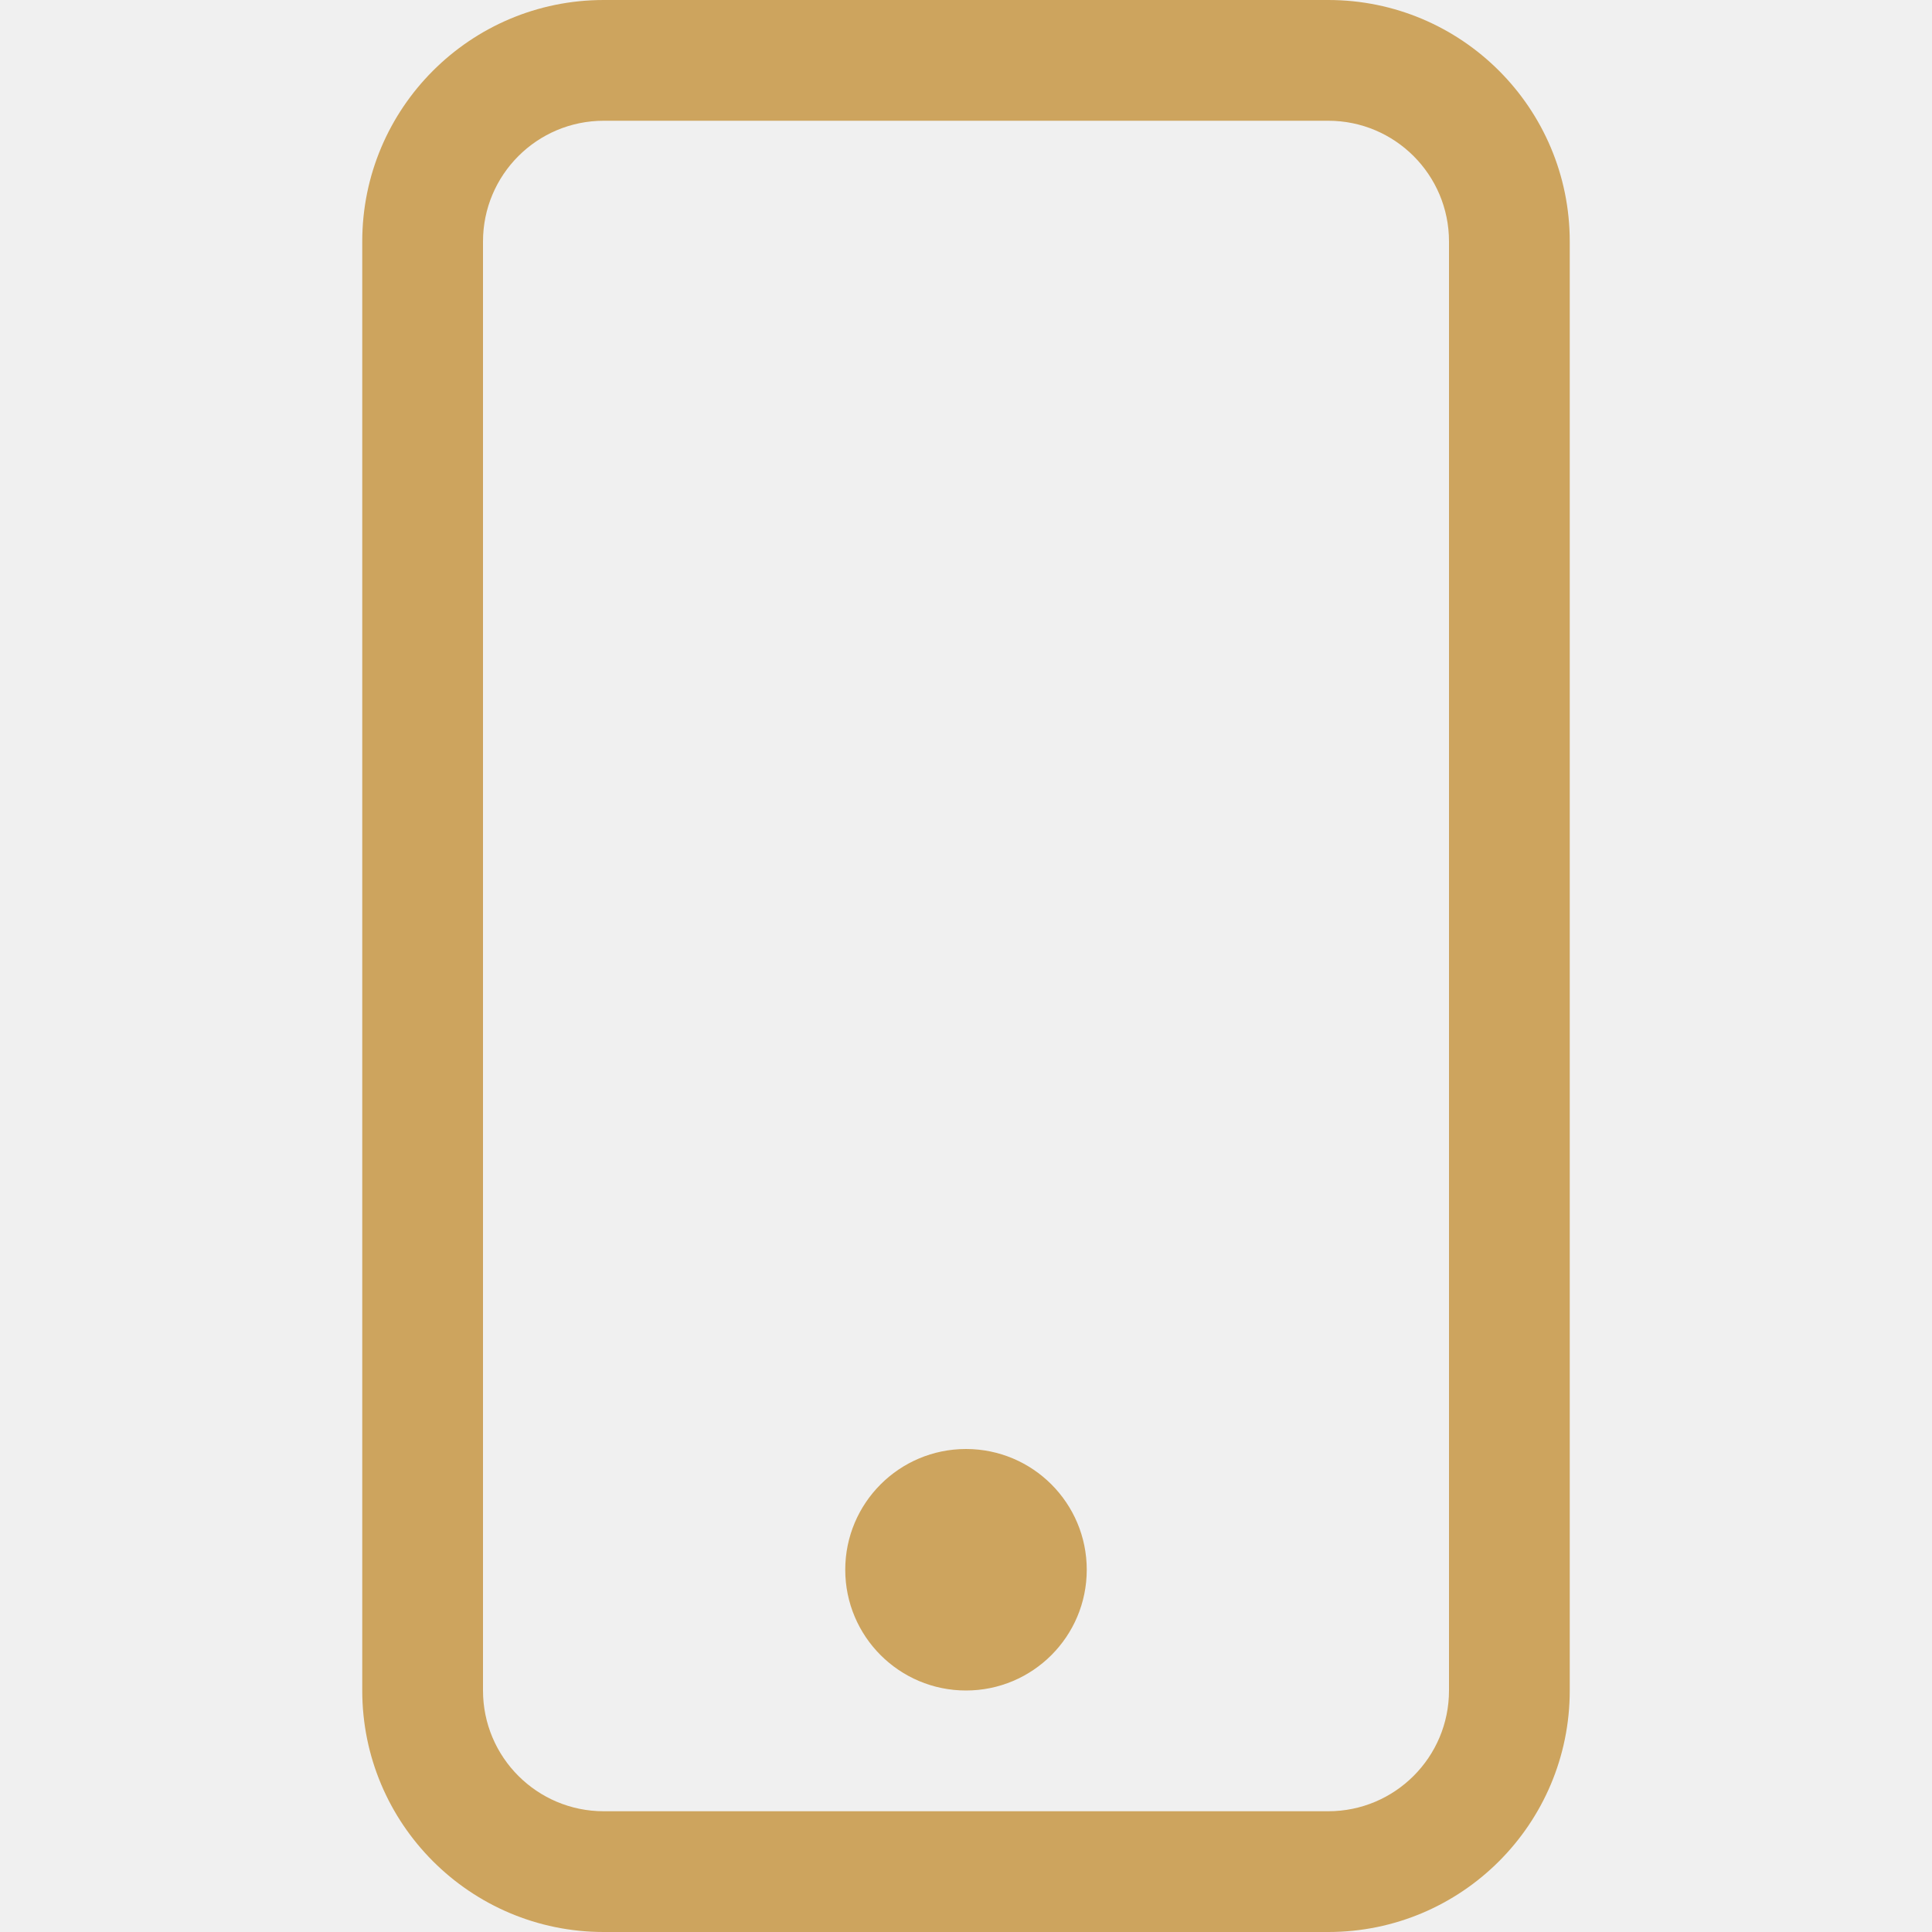
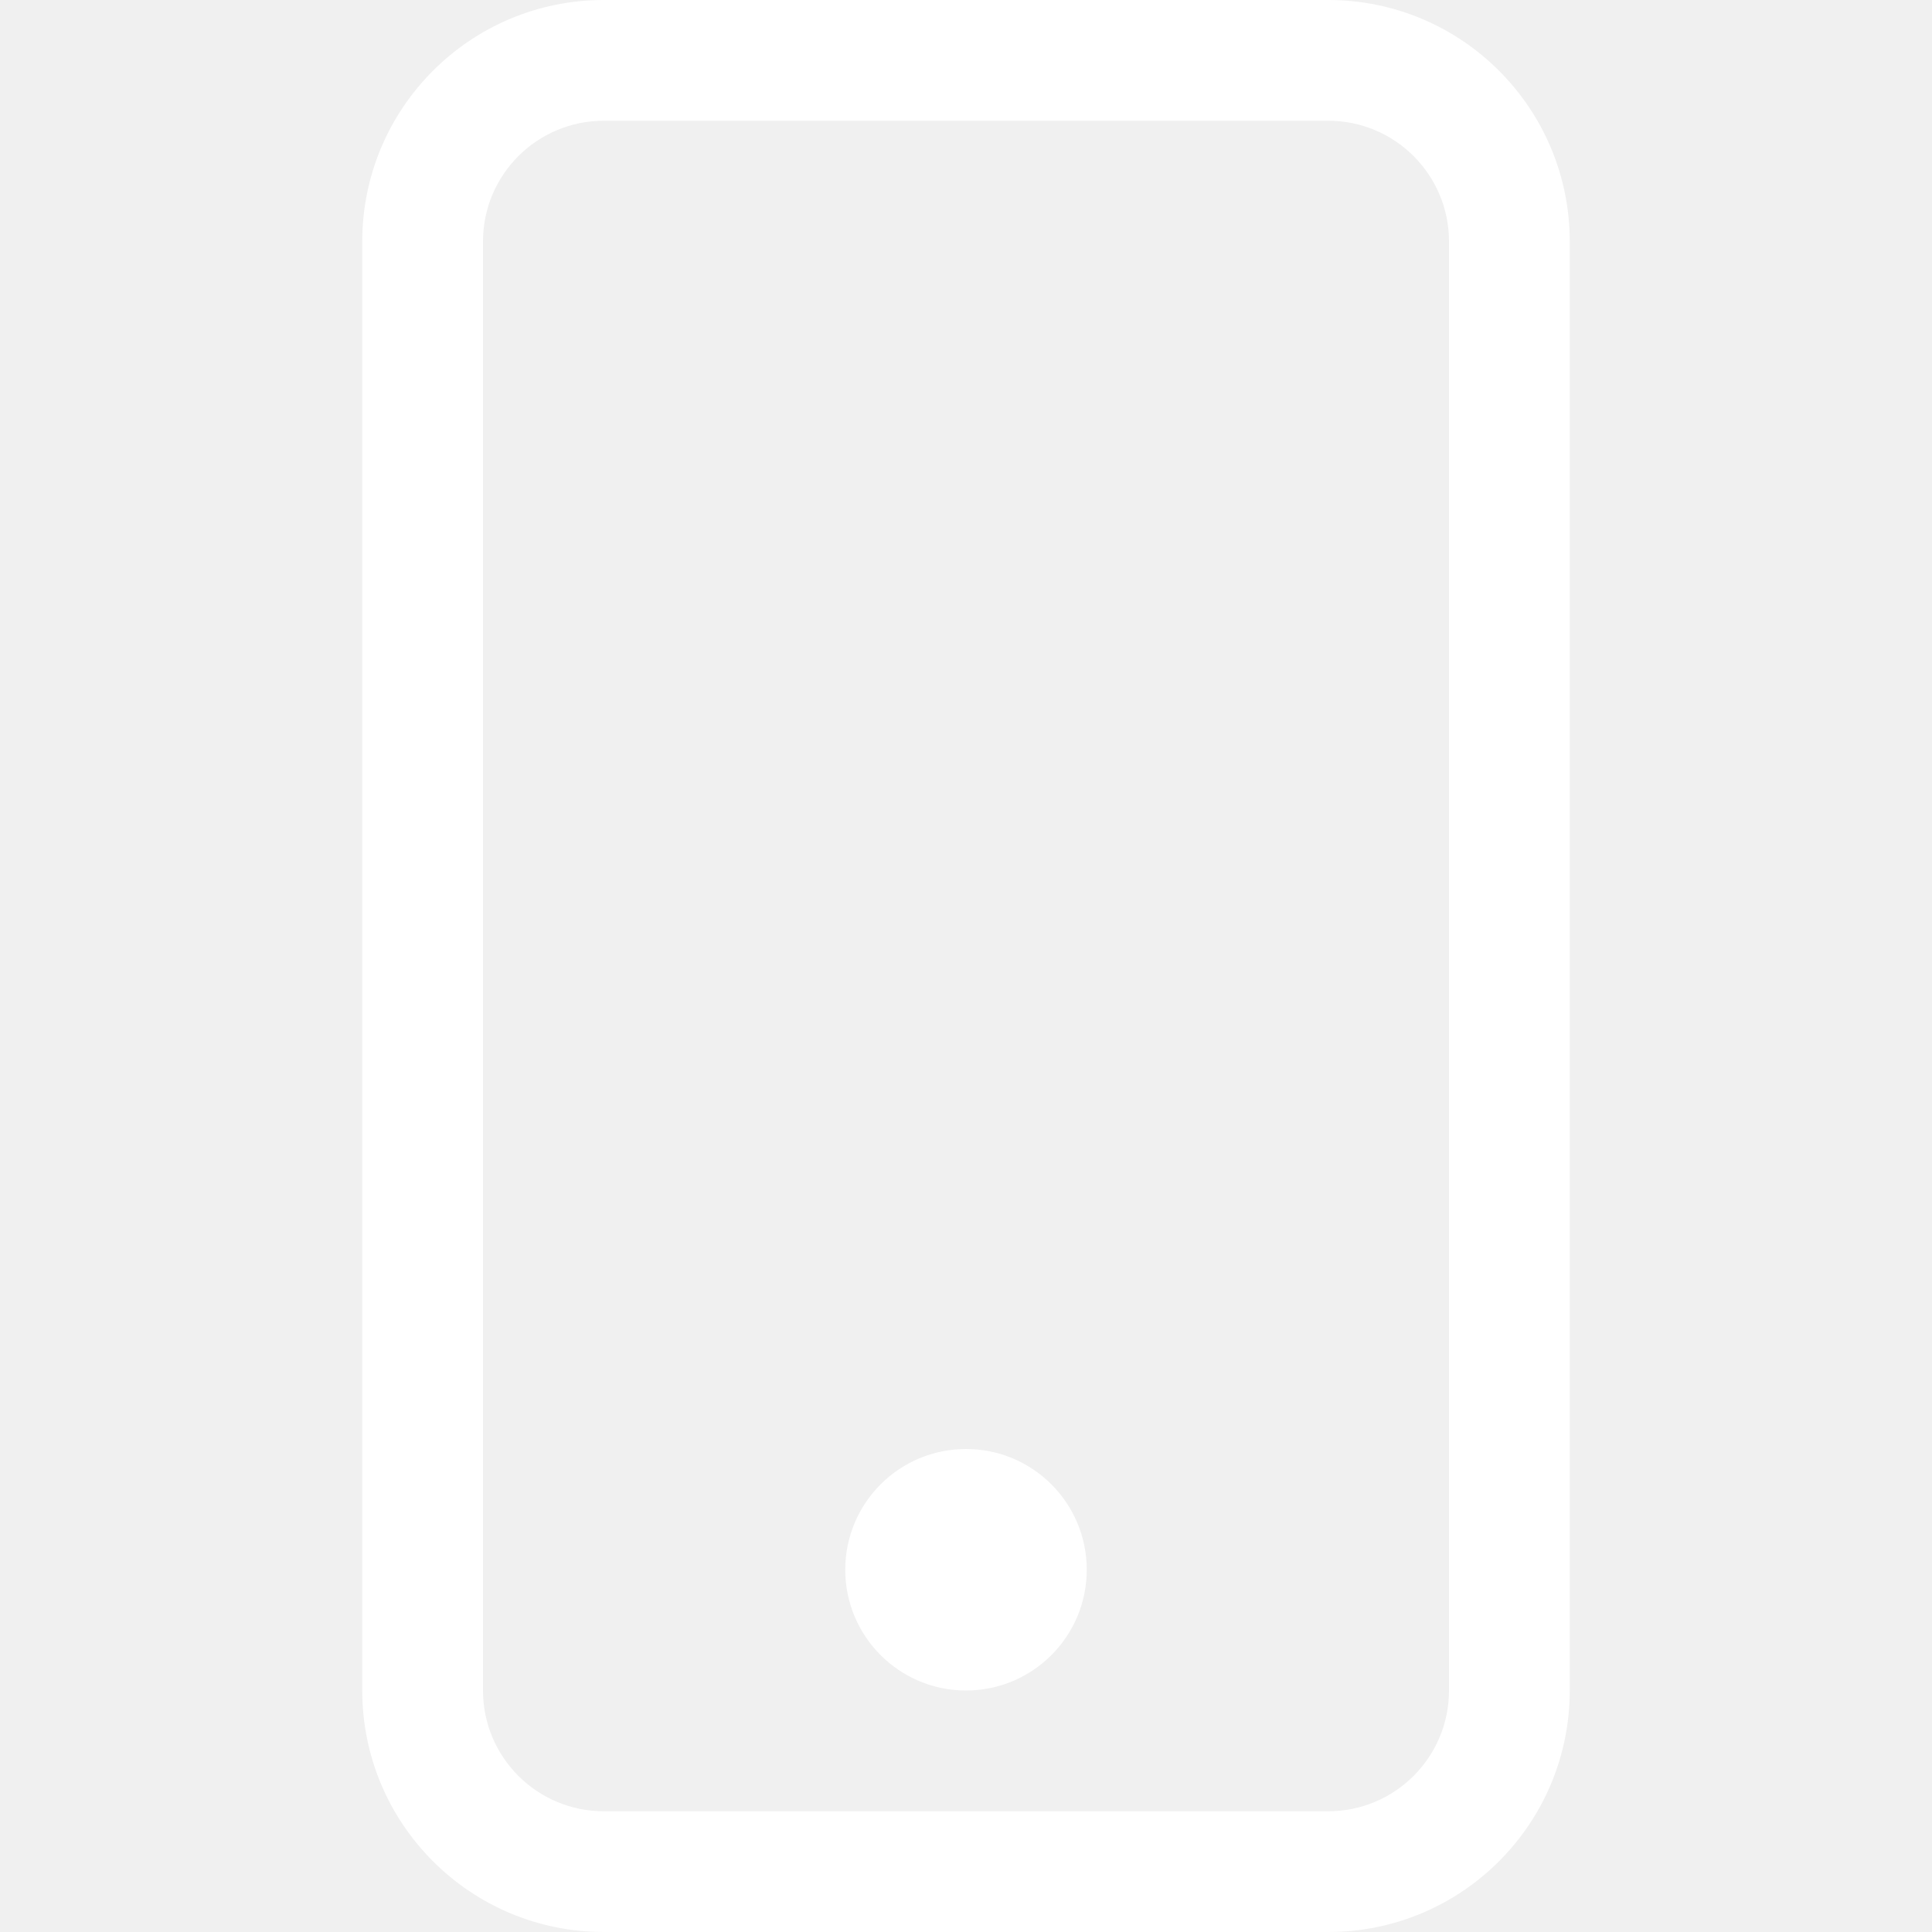
- <svg xmlns="http://www.w3.org/2000/svg" width="16" height="16" fill="#cda45e" class="bi bi-phone" viewBox="0 0 16 16">
+ <svg xmlns="http://www.w3.org/2000/svg" width="16" height="16" fill="#ffffff" class="bi bi-phone" viewBox="0 0 16 16">
  <path d="M11 1a1 1 0 0 1 1 1v12a1 1 0 0 1-1 1H5a1 1 0 0 1-1-1V2a1 1 0 0 1 1-1h6zM5 0a2 2 0 0 0-2 2v12a2 2 0 0 0 2 2h6a2 2 0 0 0 2-2V2a2 2 0 0 0-2-2H5z" />
  <path d="M8 14a1 1 0 1 0 0-2 1 1 0 0 0 0 2z" />
</svg>
